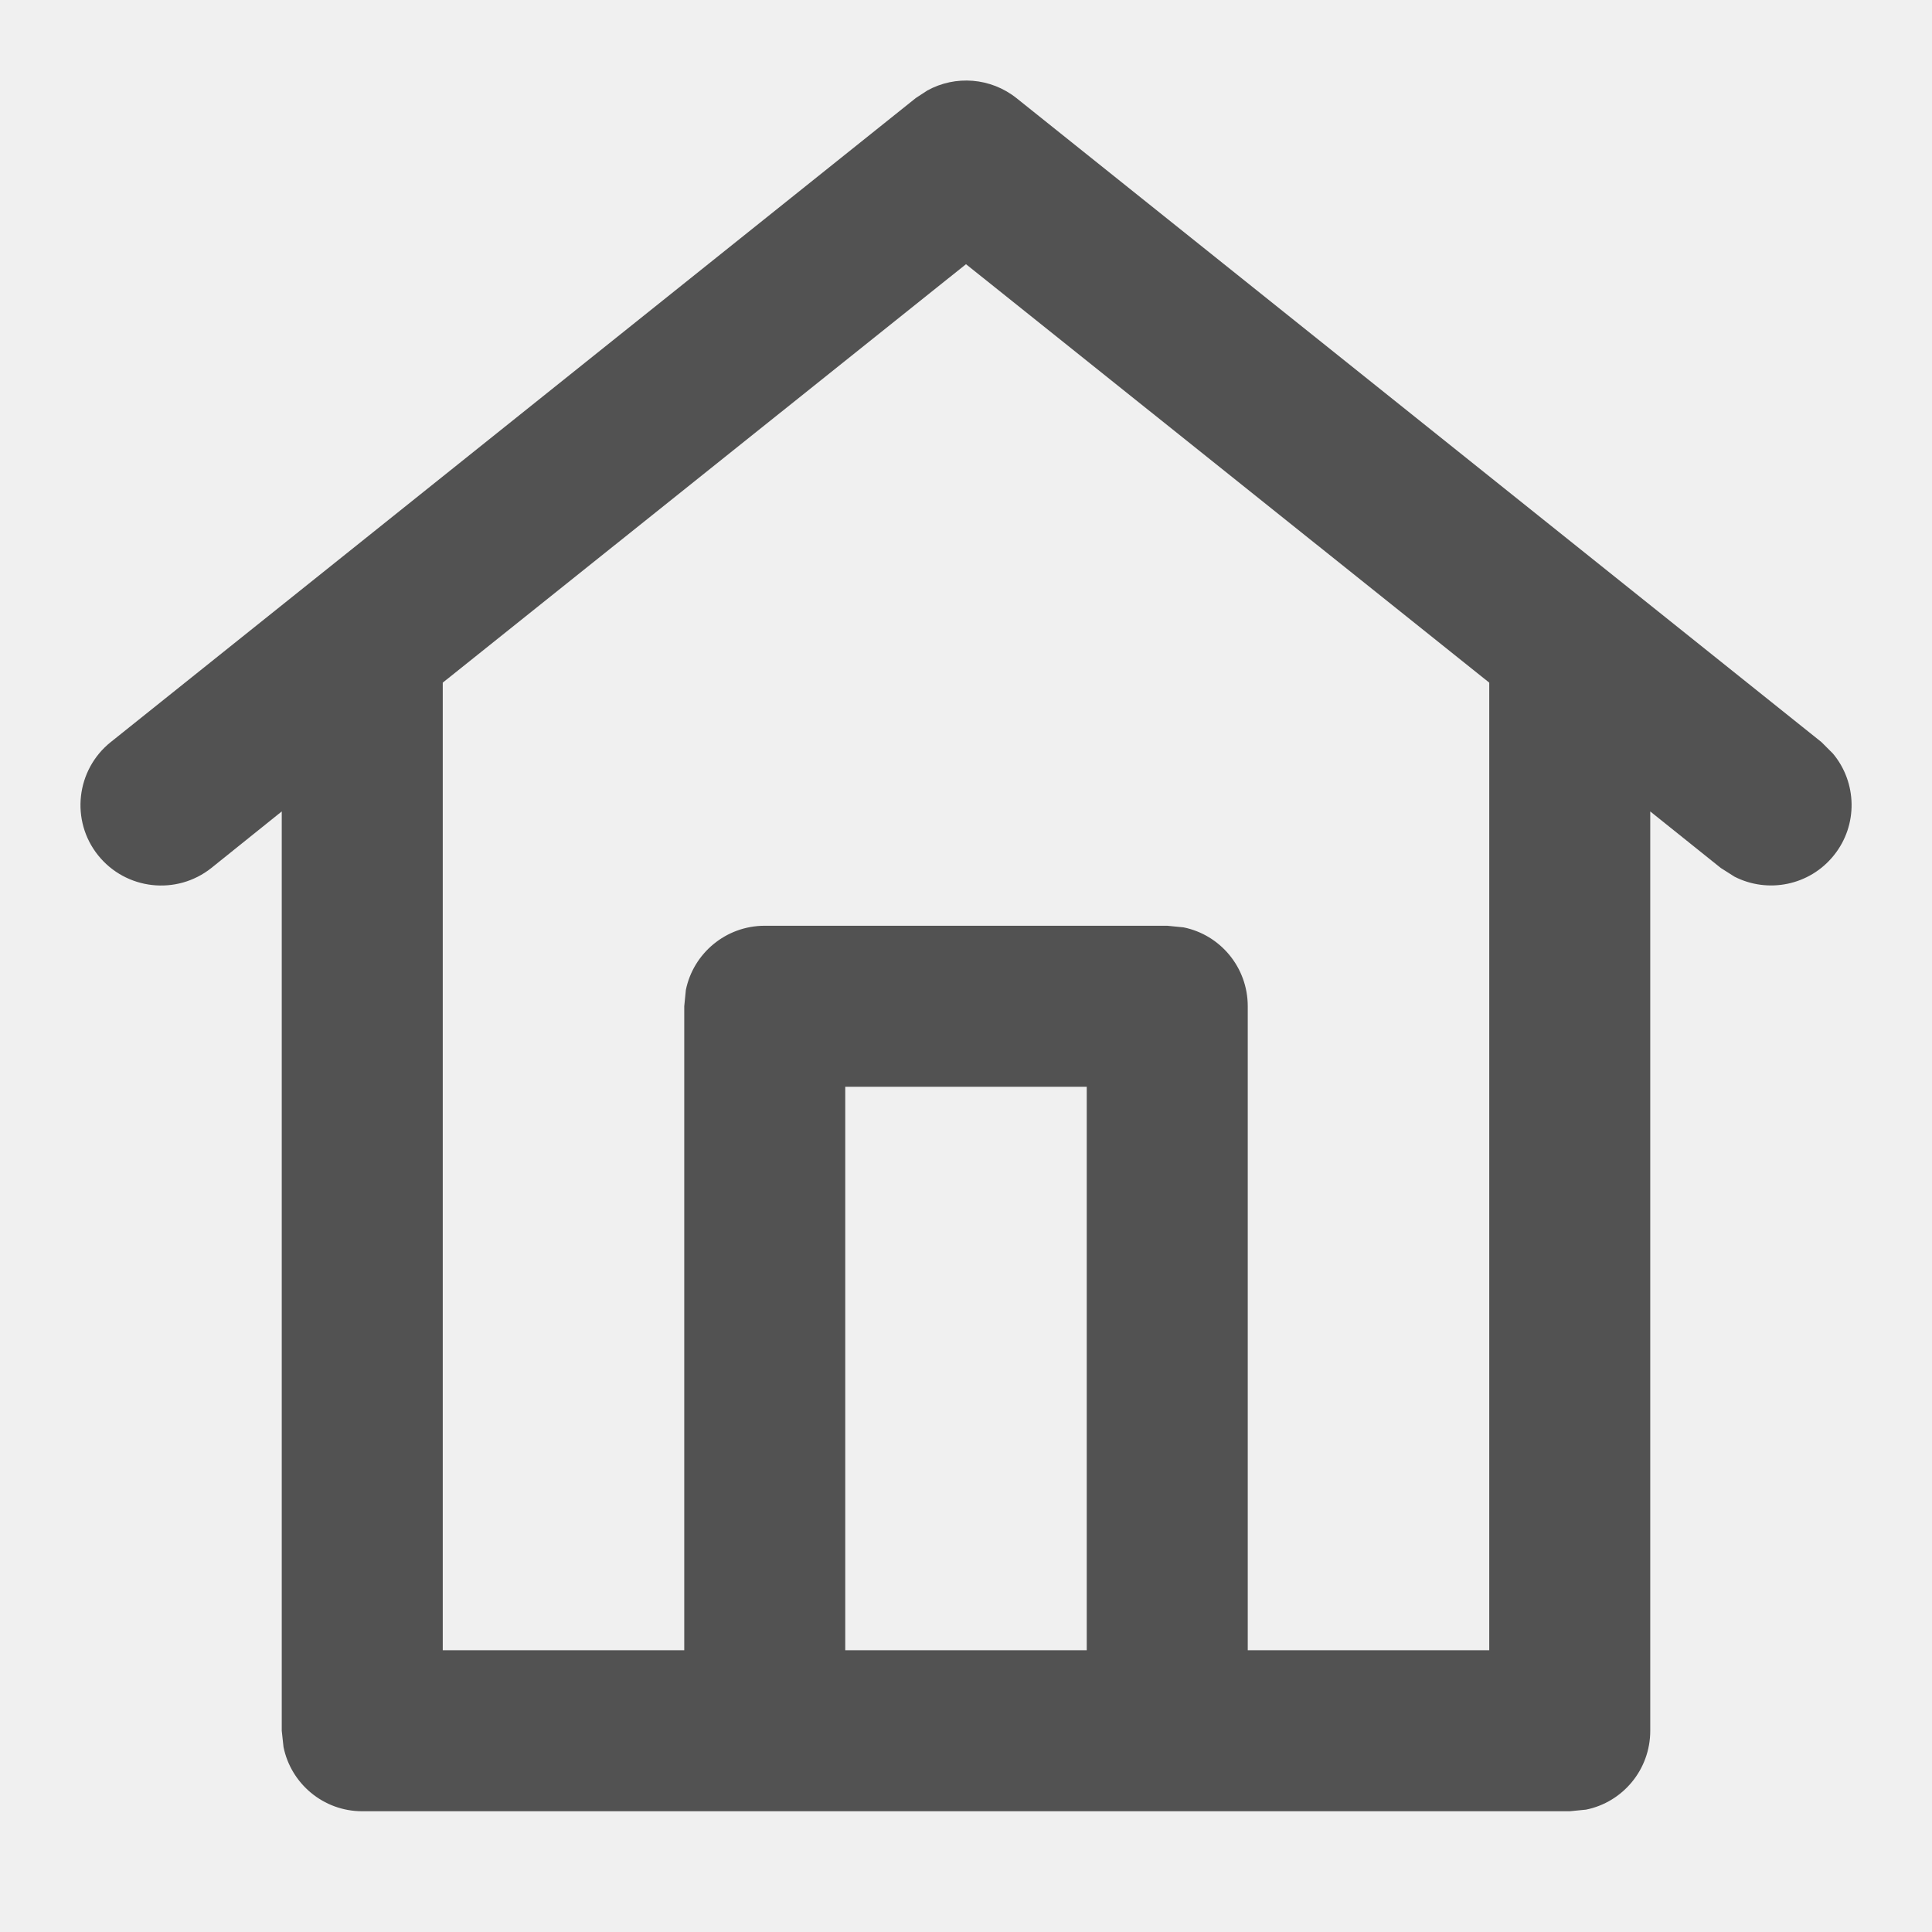
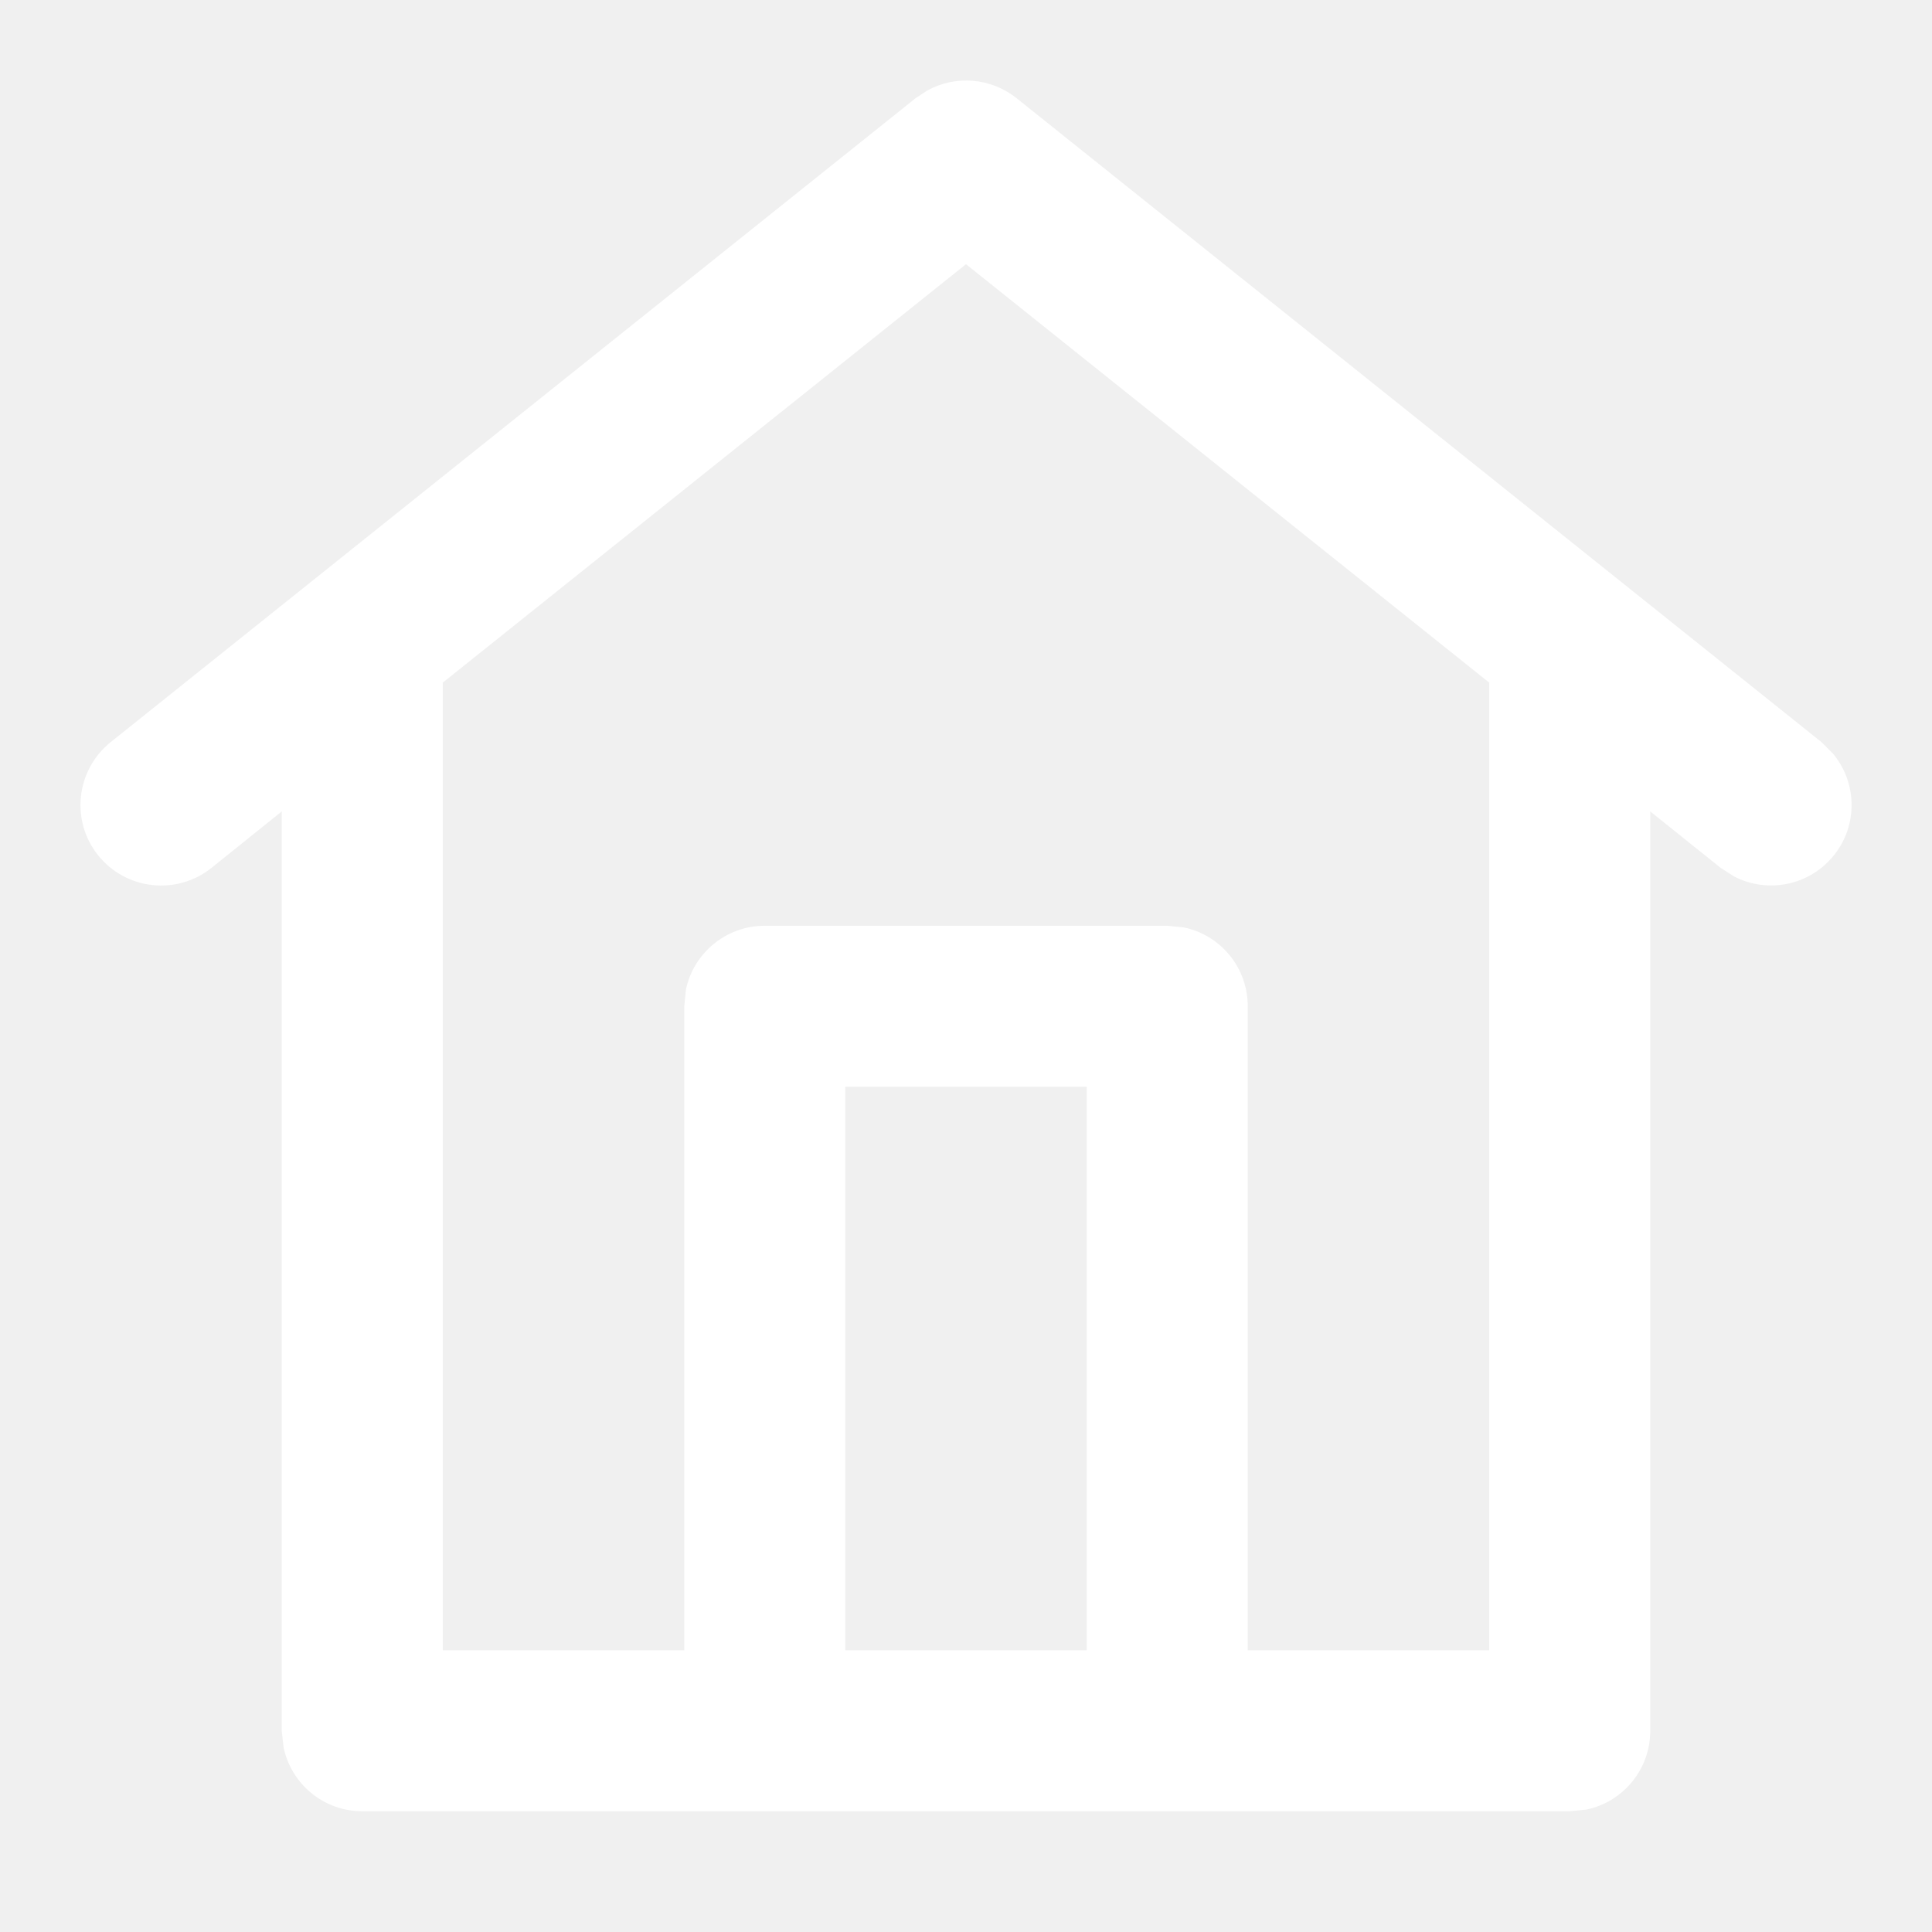
<svg xmlns="http://www.w3.org/2000/svg" width="12" height="12" viewBox="0 0 12 12" fill="none">
-   <path d="M5.76 0.562C5.934 0.466 6.153 0.482 6.313 0.609L11.313 4.609L11.385 4.681C11.534 4.859 11.542 5.124 11.391 5.312C11.24 5.501 10.98 5.551 10.773 5.445L10.688 5.391L10.25 5.04V10.75C10.25 10.992 10.079 11.194 9.851 11.24L9.75 11.25H2.25C2.008 11.25 1.807 11.078 1.761 10.851L1.75 10.75V5.04L1.313 5.391C1.097 5.563 0.782 5.528 0.609 5.312C0.437 5.097 0.472 4.782 0.688 4.609L5.688 0.609L5.76 0.562ZM2.75 4.24V10.25H4.25V6.25L4.26 6.149C4.306 5.922 4.508 5.75 4.75 5.75H7.25L7.351 5.76C7.579 5.806 7.75 6.008 7.75 6.25V10.25H9.25V4.24L6 1.641L2.75 4.24ZM5.25 10.25H6.75V6.75H5.25V10.25Z" fill="black" fill-opacity="0.66" />
+   <path d="M5.76 0.562C5.934 0.466 6.153 0.482 6.313 0.609L11.313 4.609L11.385 4.681C11.534 4.859 11.542 5.124 11.391 5.312C11.24 5.501 10.98 5.551 10.773 5.445L10.688 5.391L10.25 5.04V10.75C10.25 10.992 10.079 11.194 9.851 11.24L9.75 11.25H2.25C2.008 11.25 1.807 11.078 1.761 10.851L1.75 10.75V5.04L1.313 5.391C1.097 5.563 0.782 5.528 0.609 5.312C0.437 5.097 0.472 4.782 0.688 4.609L5.688 0.609L5.76 0.562ZM2.75 4.24V10.25H4.25V6.25L4.26 6.149C4.306 5.922 4.508 5.75 4.75 5.75H7.25L7.351 5.76C7.579 5.806 7.75 6.008 7.75 6.25V10.25H9.25V4.24L6 1.641L2.75 4.24ZM5.25 10.25H6.75V6.75H5.25V10.25Z" fill="white" fill-opacity="1" />
</svg>
